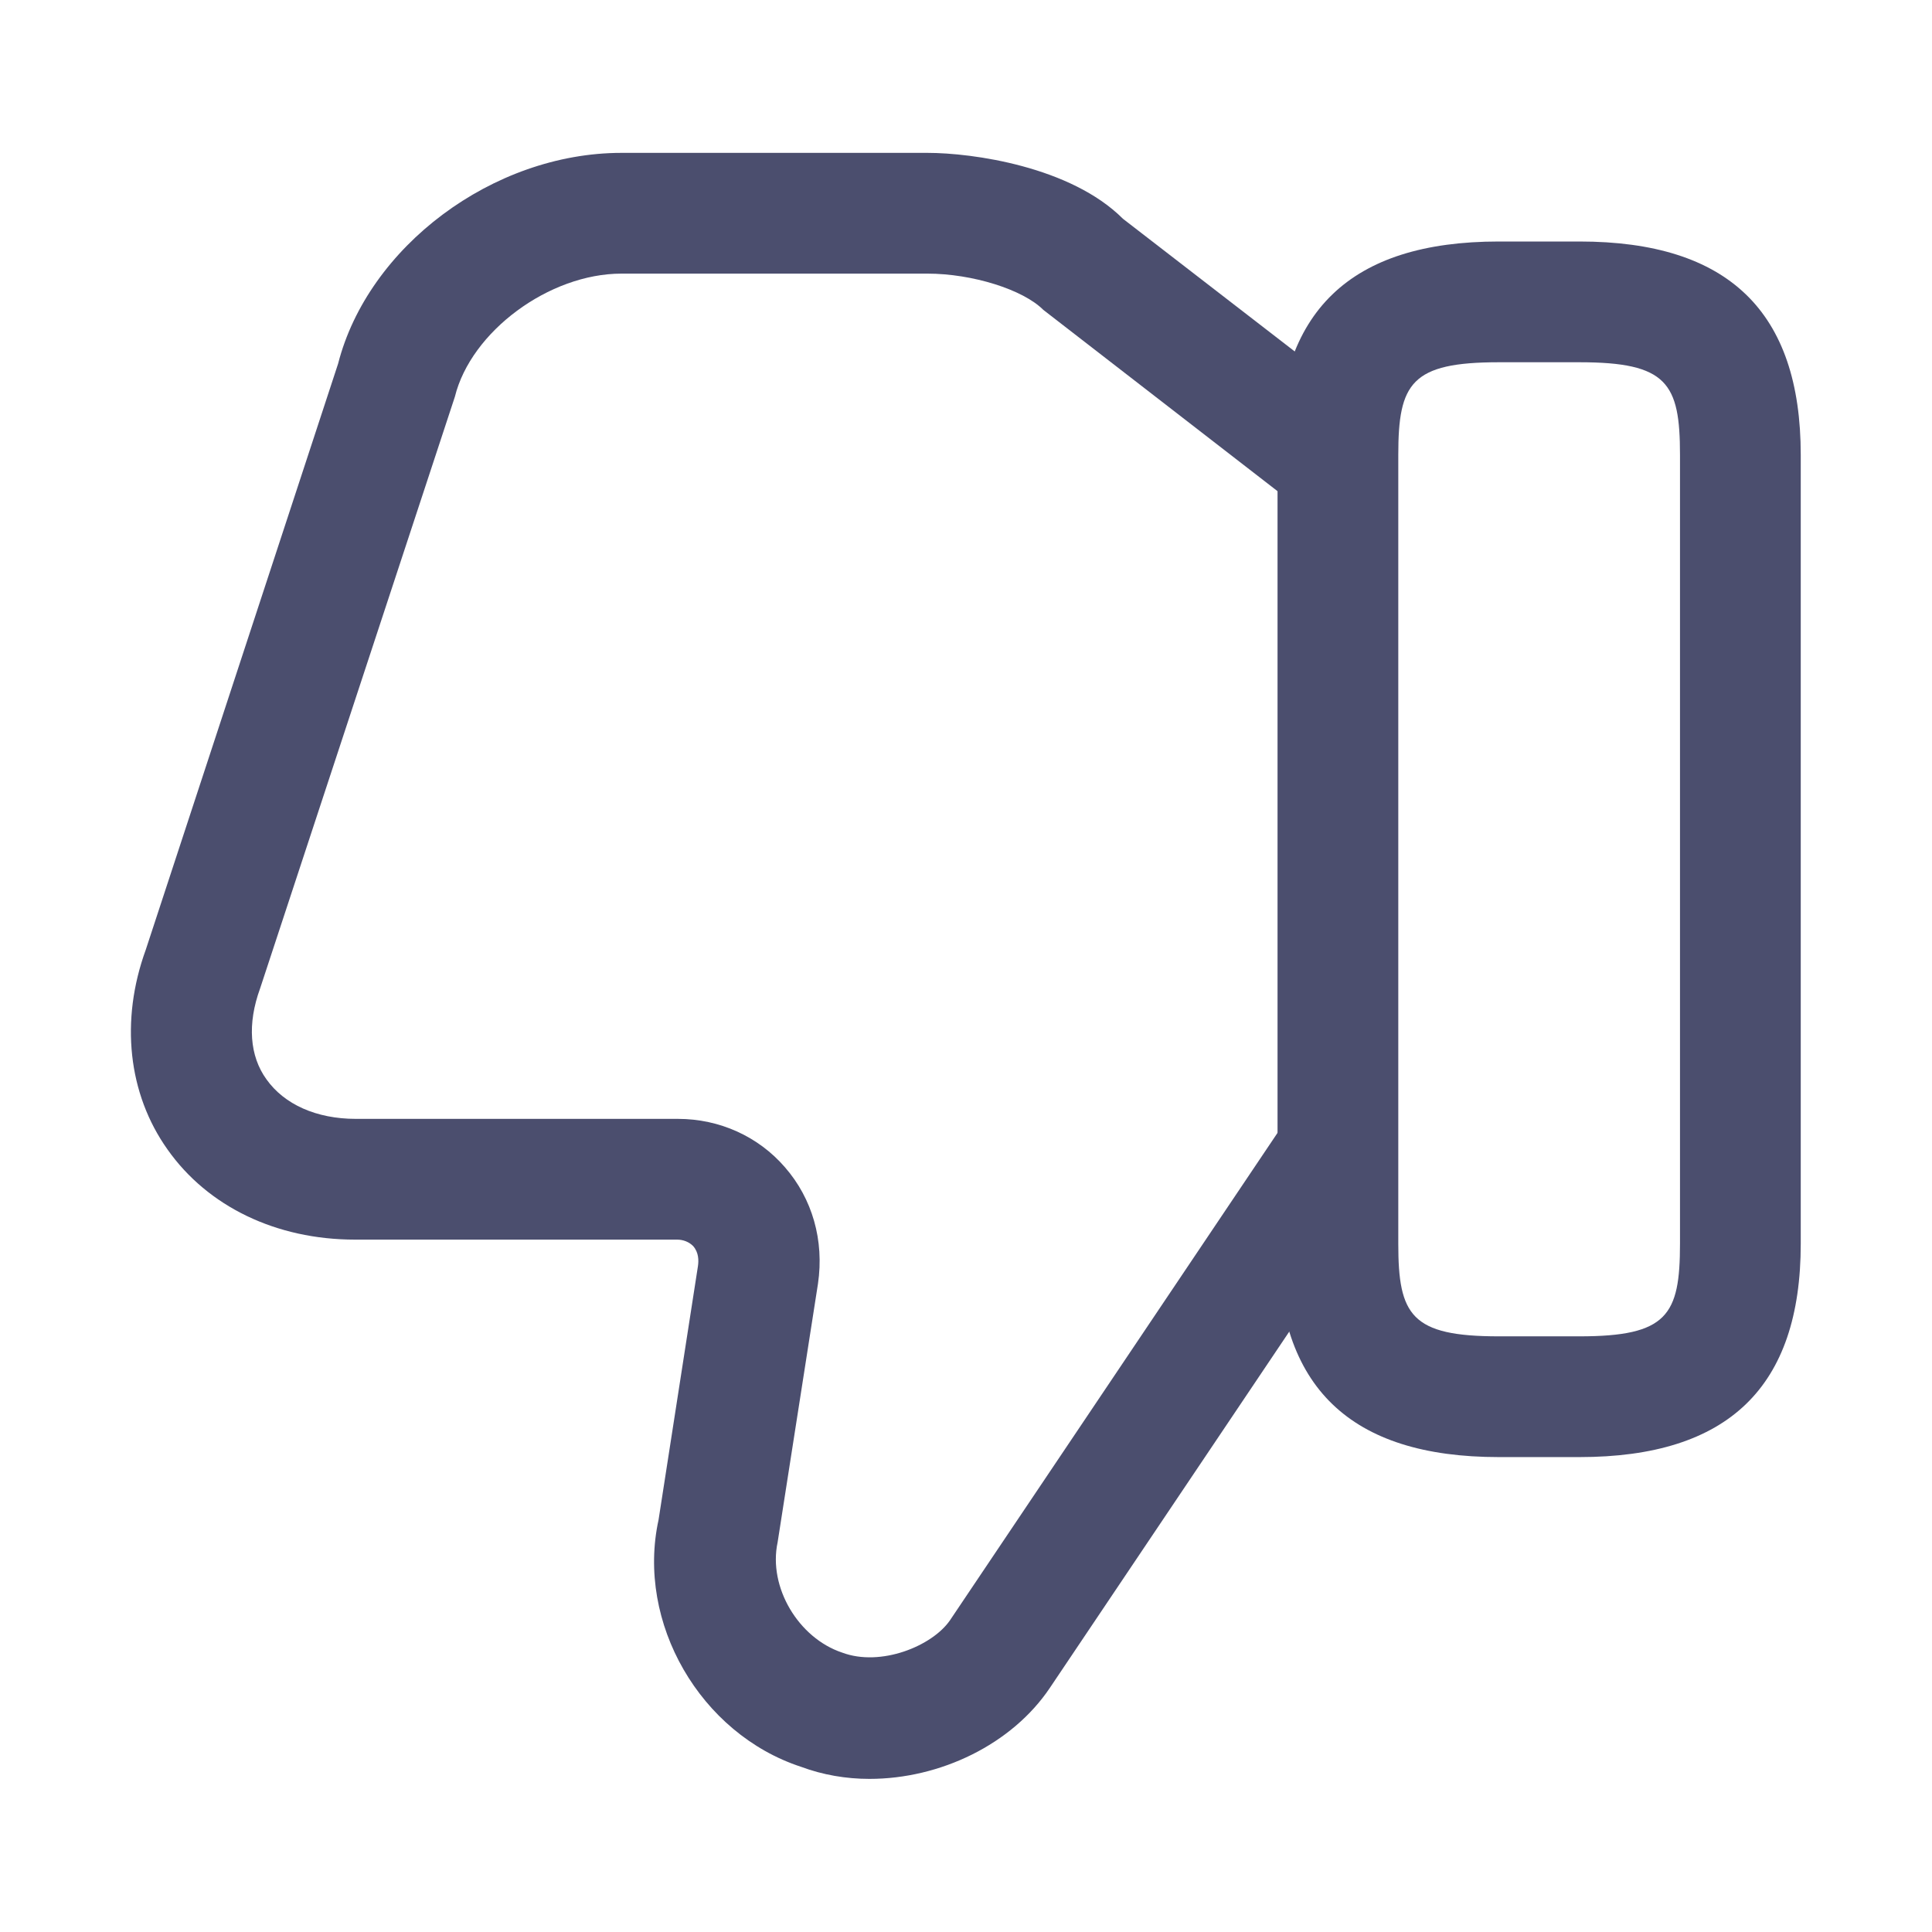
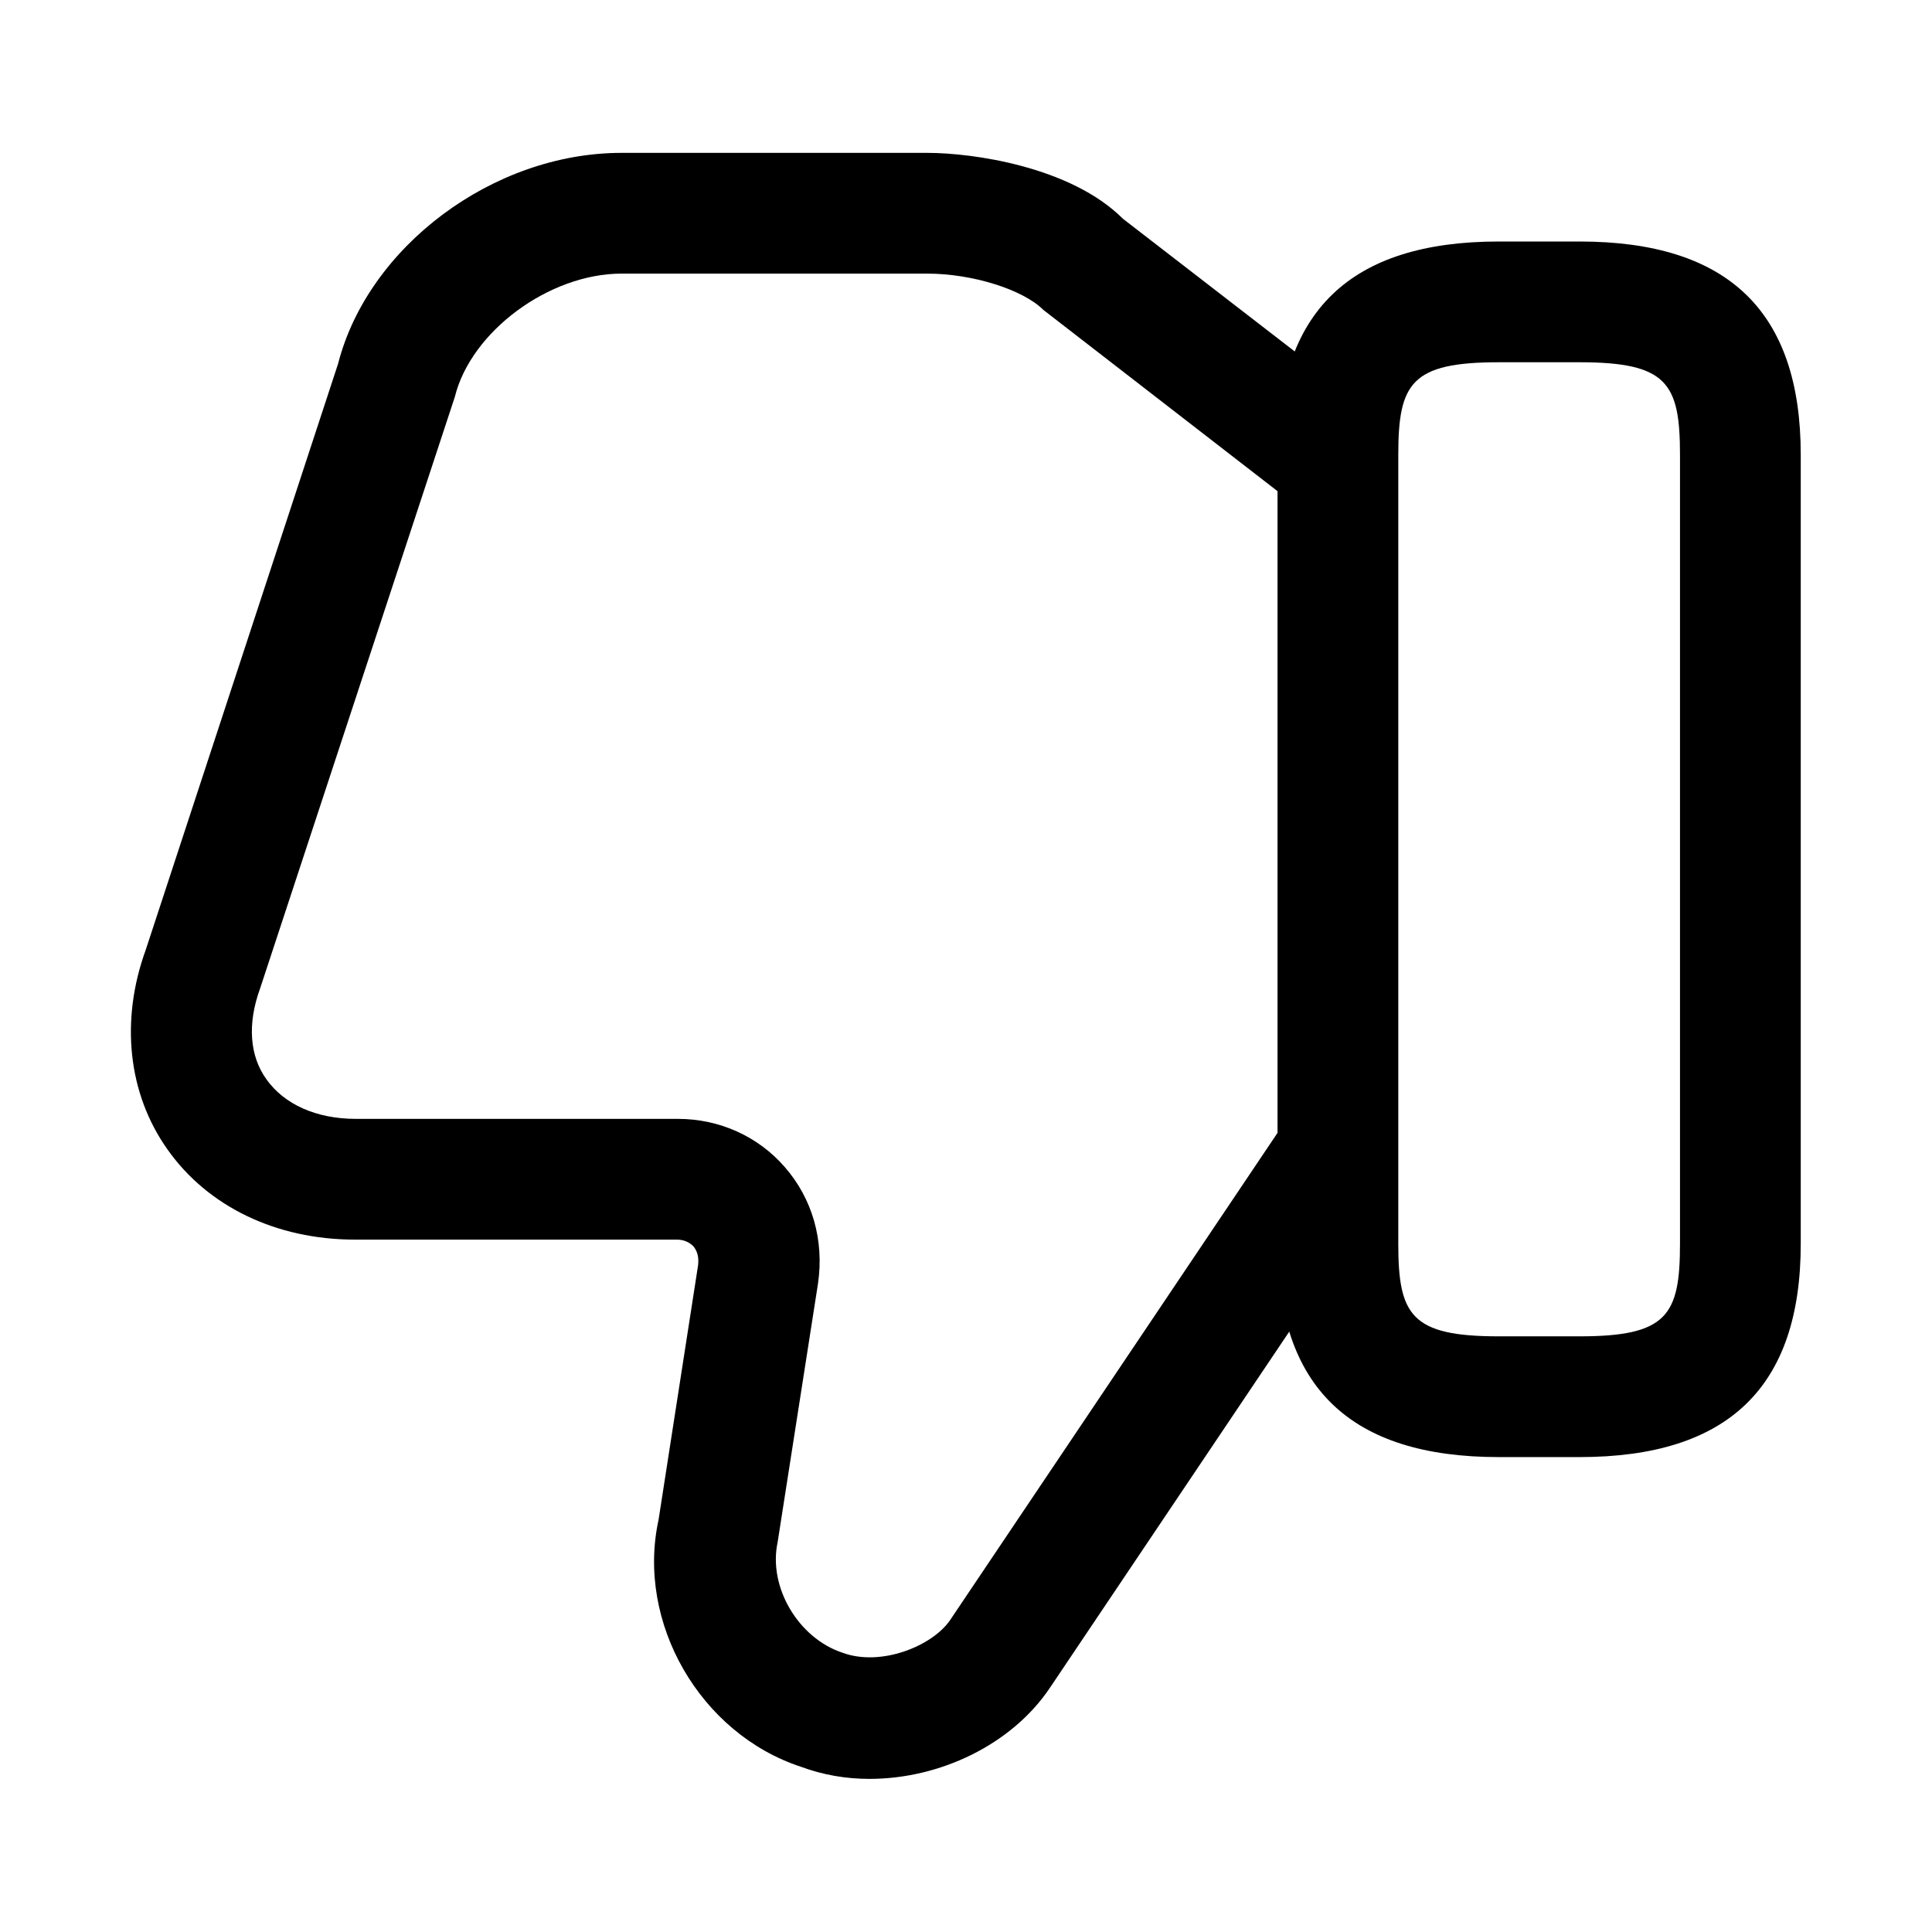
<svg xmlns="http://www.w3.org/2000/svg" width="16" height="16" viewBox="0 0 16 16" fill="none">
  <g id="vuesax/outline/dislike">
    <g id="dislike">
-       <path id="Vector" d="M7.2 14.732C7.007 14.732 6.814 14.699 6.634 14.632C5.8 14.359 5.267 13.439 5.454 12.586L5.78 10.486C5.787 10.439 5.787 10.372 5.74 10.319C5.707 10.286 5.66 10.266 5.607 10.266H2.94C2.287 10.266 1.72 9.992 1.387 9.519C1.06 9.059 0.994 8.452 1.207 7.866L2.8 3.012C3.047 2.046 4.08 1.266 5.147 1.266H7.68C8.054 1.266 8.867 1.379 9.3 1.812L11.32 3.372L10.707 4.166L8.64 2.566C8.474 2.399 8.054 2.266 7.68 2.266H5.147C4.547 2.266 3.9 2.746 3.767 3.286L2.154 8.186C2.047 8.479 2.067 8.746 2.207 8.939C2.354 9.146 2.62 9.266 2.947 9.266H5.614C5.96 9.266 6.28 9.412 6.5 9.666C6.727 9.926 6.827 10.272 6.774 10.632L6.44 12.772C6.36 13.146 6.614 13.566 6.974 13.686C7.294 13.806 7.72 13.632 7.867 13.419L10.6 9.352L11.427 9.912L8.694 13.979C8.38 14.446 7.787 14.732 7.2 14.732Z" fill="#4B4E6E" />
-       <path id="Vector_2" d="M13.08 12.067H12.413C11.18 12.067 10.58 11.487 10.58 10.3V3.767C10.58 2.58 11.18 2 12.413 2H13.08C14.313 2 14.913 2.58 14.913 3.767V10.3C14.913 11.487 14.313 12.067 13.08 12.067ZM12.413 3C11.687 3 11.58 3.173 11.58 3.767V10.3C11.58 10.893 11.687 11.067 12.413 11.067H13.08C13.807 11.067 13.913 10.893 13.913 10.3V3.767C13.913 3.173 13.807 3 13.08 3H12.413Z" fill="#4B4E6E" />
+       <path id="Vector" d="M7.2 14.732C7.007 14.732 6.814 14.699 6.634 14.632C5.8 14.359 5.267 13.439 5.454 12.586L5.78 10.486C5.787 10.439 5.787 10.372 5.74 10.319C5.707 10.286 5.66 10.266 5.607 10.266H2.94C2.287 10.266 1.72 9.992 1.387 9.519C1.06 9.059 0.994 8.452 1.207 7.866L2.8 3.012C3.047 2.046 4.08 1.266 5.147 1.266H7.68C8.054 1.266 8.867 1.379 9.3 1.812L11.32 3.372L10.707 4.166L8.64 2.566C8.474 2.399 8.054 2.266 7.68 2.266H5.147C4.547 2.266 3.9 2.746 3.767 3.286L2.154 8.186C2.047 8.479 2.067 8.746 2.207 8.939C2.354 9.146 2.62 9.266 2.947 9.266H5.614C5.96 9.266 6.28 9.412 6.5 9.666C6.727 9.926 6.827 10.272 6.774 10.632L6.44 12.772C6.36 13.146 6.614 13.566 6.974 13.686C7.294 13.806 7.72 13.632 7.867 13.419L10.6 9.352L11.427 9.912L8.694 13.979C8.38 14.446 7.787 14.732 7.2 14.732Z" fill="currentColor" />
+       <path id="Vector_2" d="M13.08 12.067H12.413C11.18 12.067 10.58 11.487 10.58 10.3V3.767C10.58 2.58 11.18 2 12.413 2H13.08C14.313 2 14.913 2.58 14.913 3.767V10.3C14.913 11.487 14.313 12.067 13.08 12.067ZM12.413 3C11.687 3 11.58 3.173 11.58 3.767V10.3C11.58 10.893 11.687 11.067 12.413 11.067H13.08C13.807 11.067 13.913 10.893 13.913 10.3V3.767C13.913 3.173 13.807 3 13.08 3H12.413Z" fill="currentColor" />
    </g>
  </g>
</svg>
